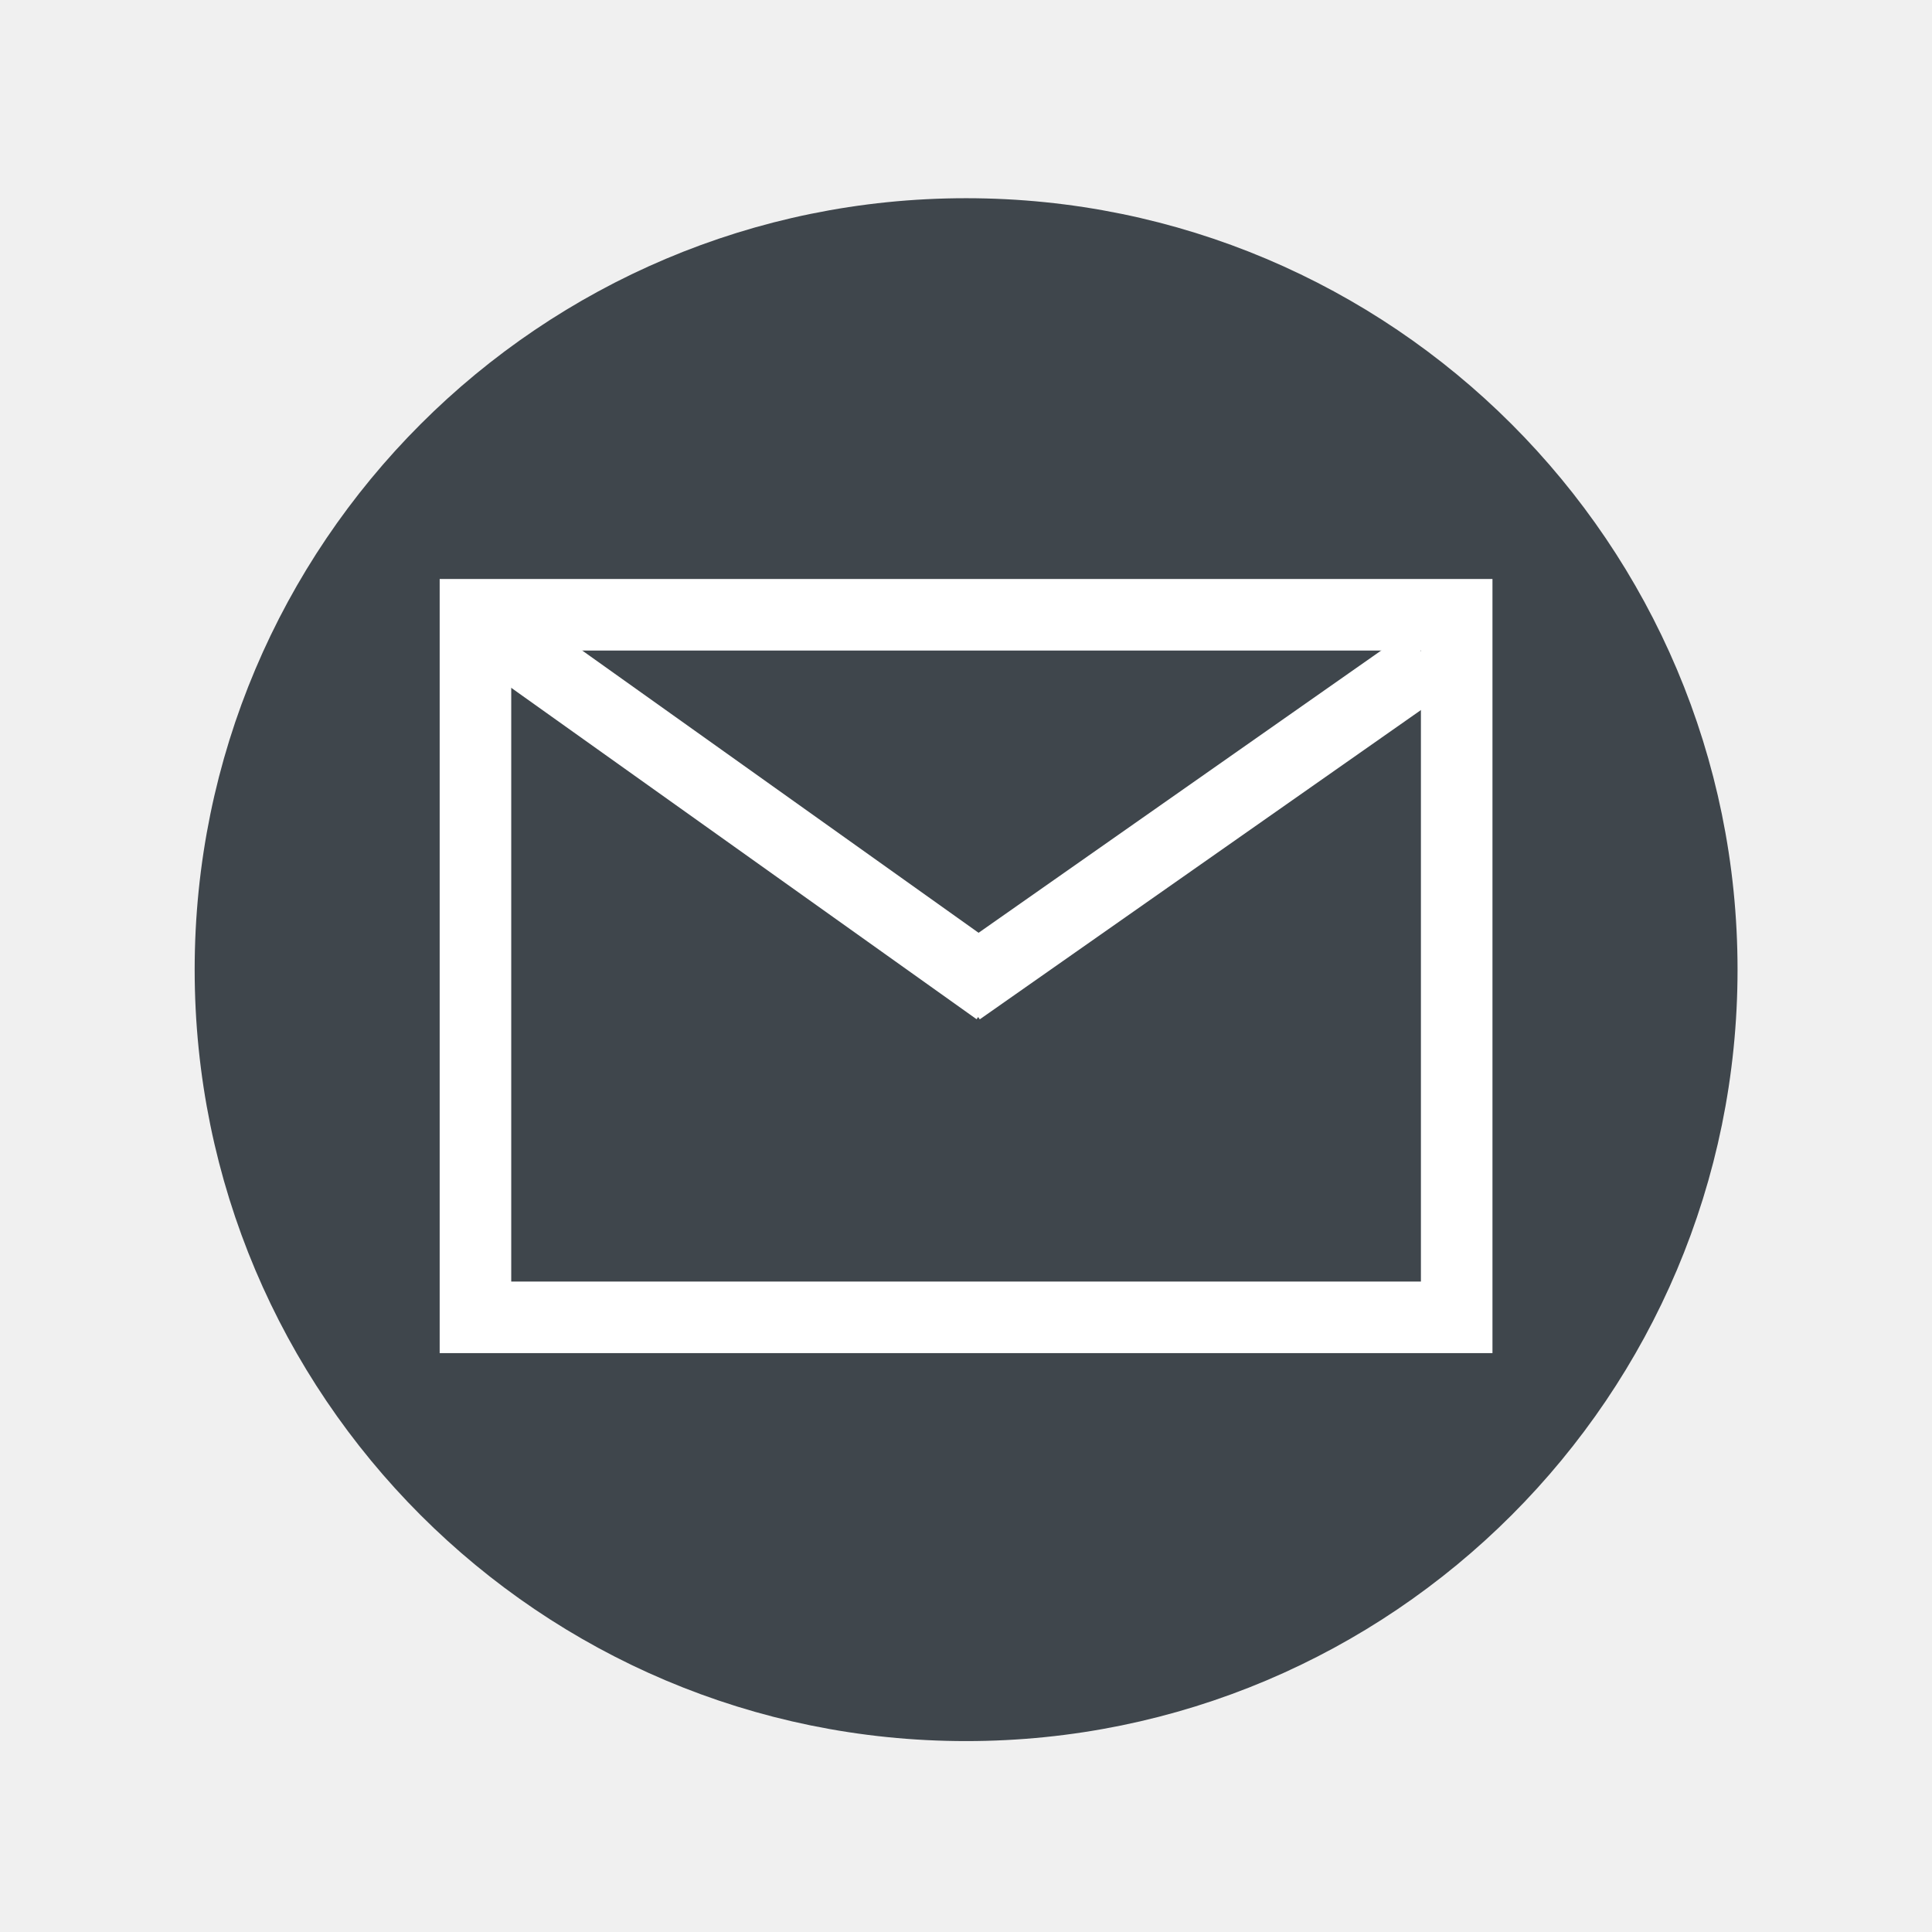
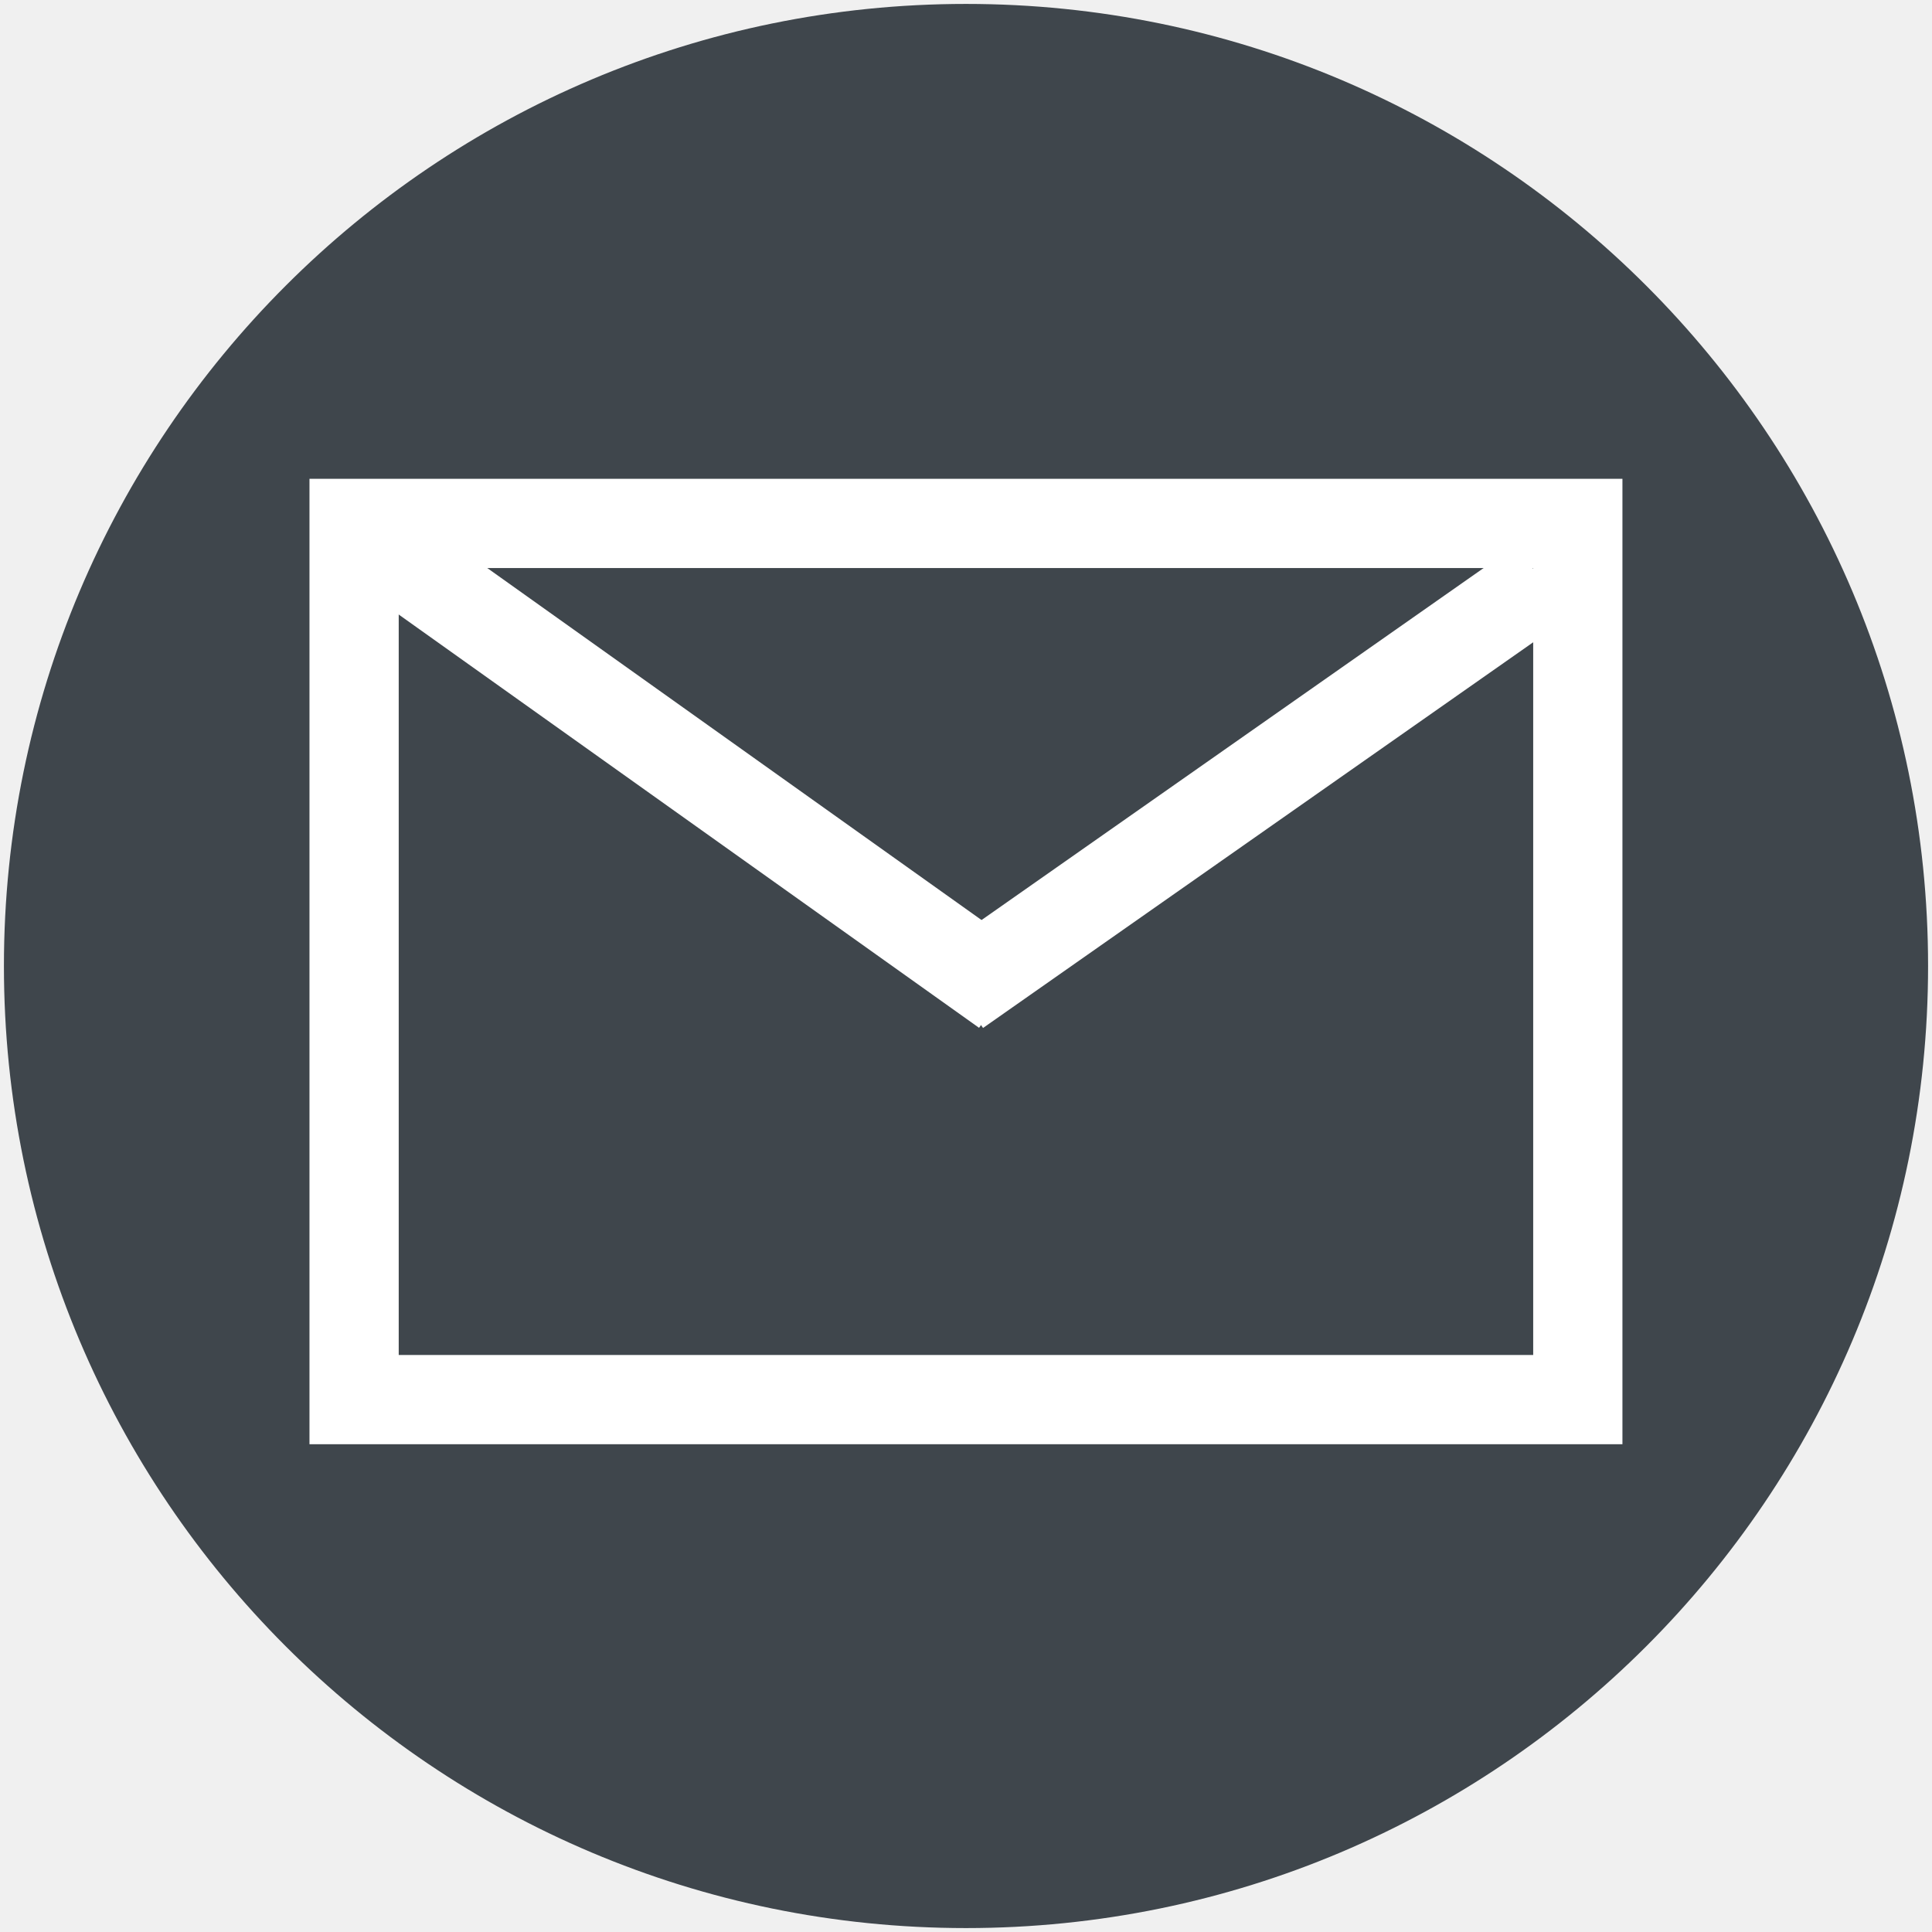
- <svg xmlns="http://www.w3.org/2000/svg" version="1.1" id="Layer_1" x="0px" y="0px" width="54px" height="54px" viewBox="0 0 54 54" enable-background="new 0 0 54 54" xml:space="preserve">
+ <svg xmlns="http://www.w3.org/2000/svg" version="1.1" id="Layer_1" x="0px" y="0px" width="43.3px" height="43.3px" viewBox="5.353 5.452 43.3 43.3" enable-background="new 5.353 5.452 43.3 43.3" xml:space="preserve">
  <circle fill="#3F464C" stroke="#3F464C" stroke-width="2" stroke-miterlimit="10" cx="27.003" cy="27.102" r="20.562" />
  <rect x="13.289" y="17.183" fill="none" stroke="#FFFFFF" stroke-width="2" stroke-miterlimit="10" width="27.426" height="19.637" />
  <line fill="none" stroke="#FFFFFF" stroke-width="2" stroke-miterlimit="10" x1="13.289" y1="17.285" x2="27.876" y2="27.673" />
  <line fill="none" stroke="#FFFFFF" stroke-width="2" stroke-miterlimit="10" x1="26.811" y1="27.672" x2="39.915" y2="18.485" />
</svg>
